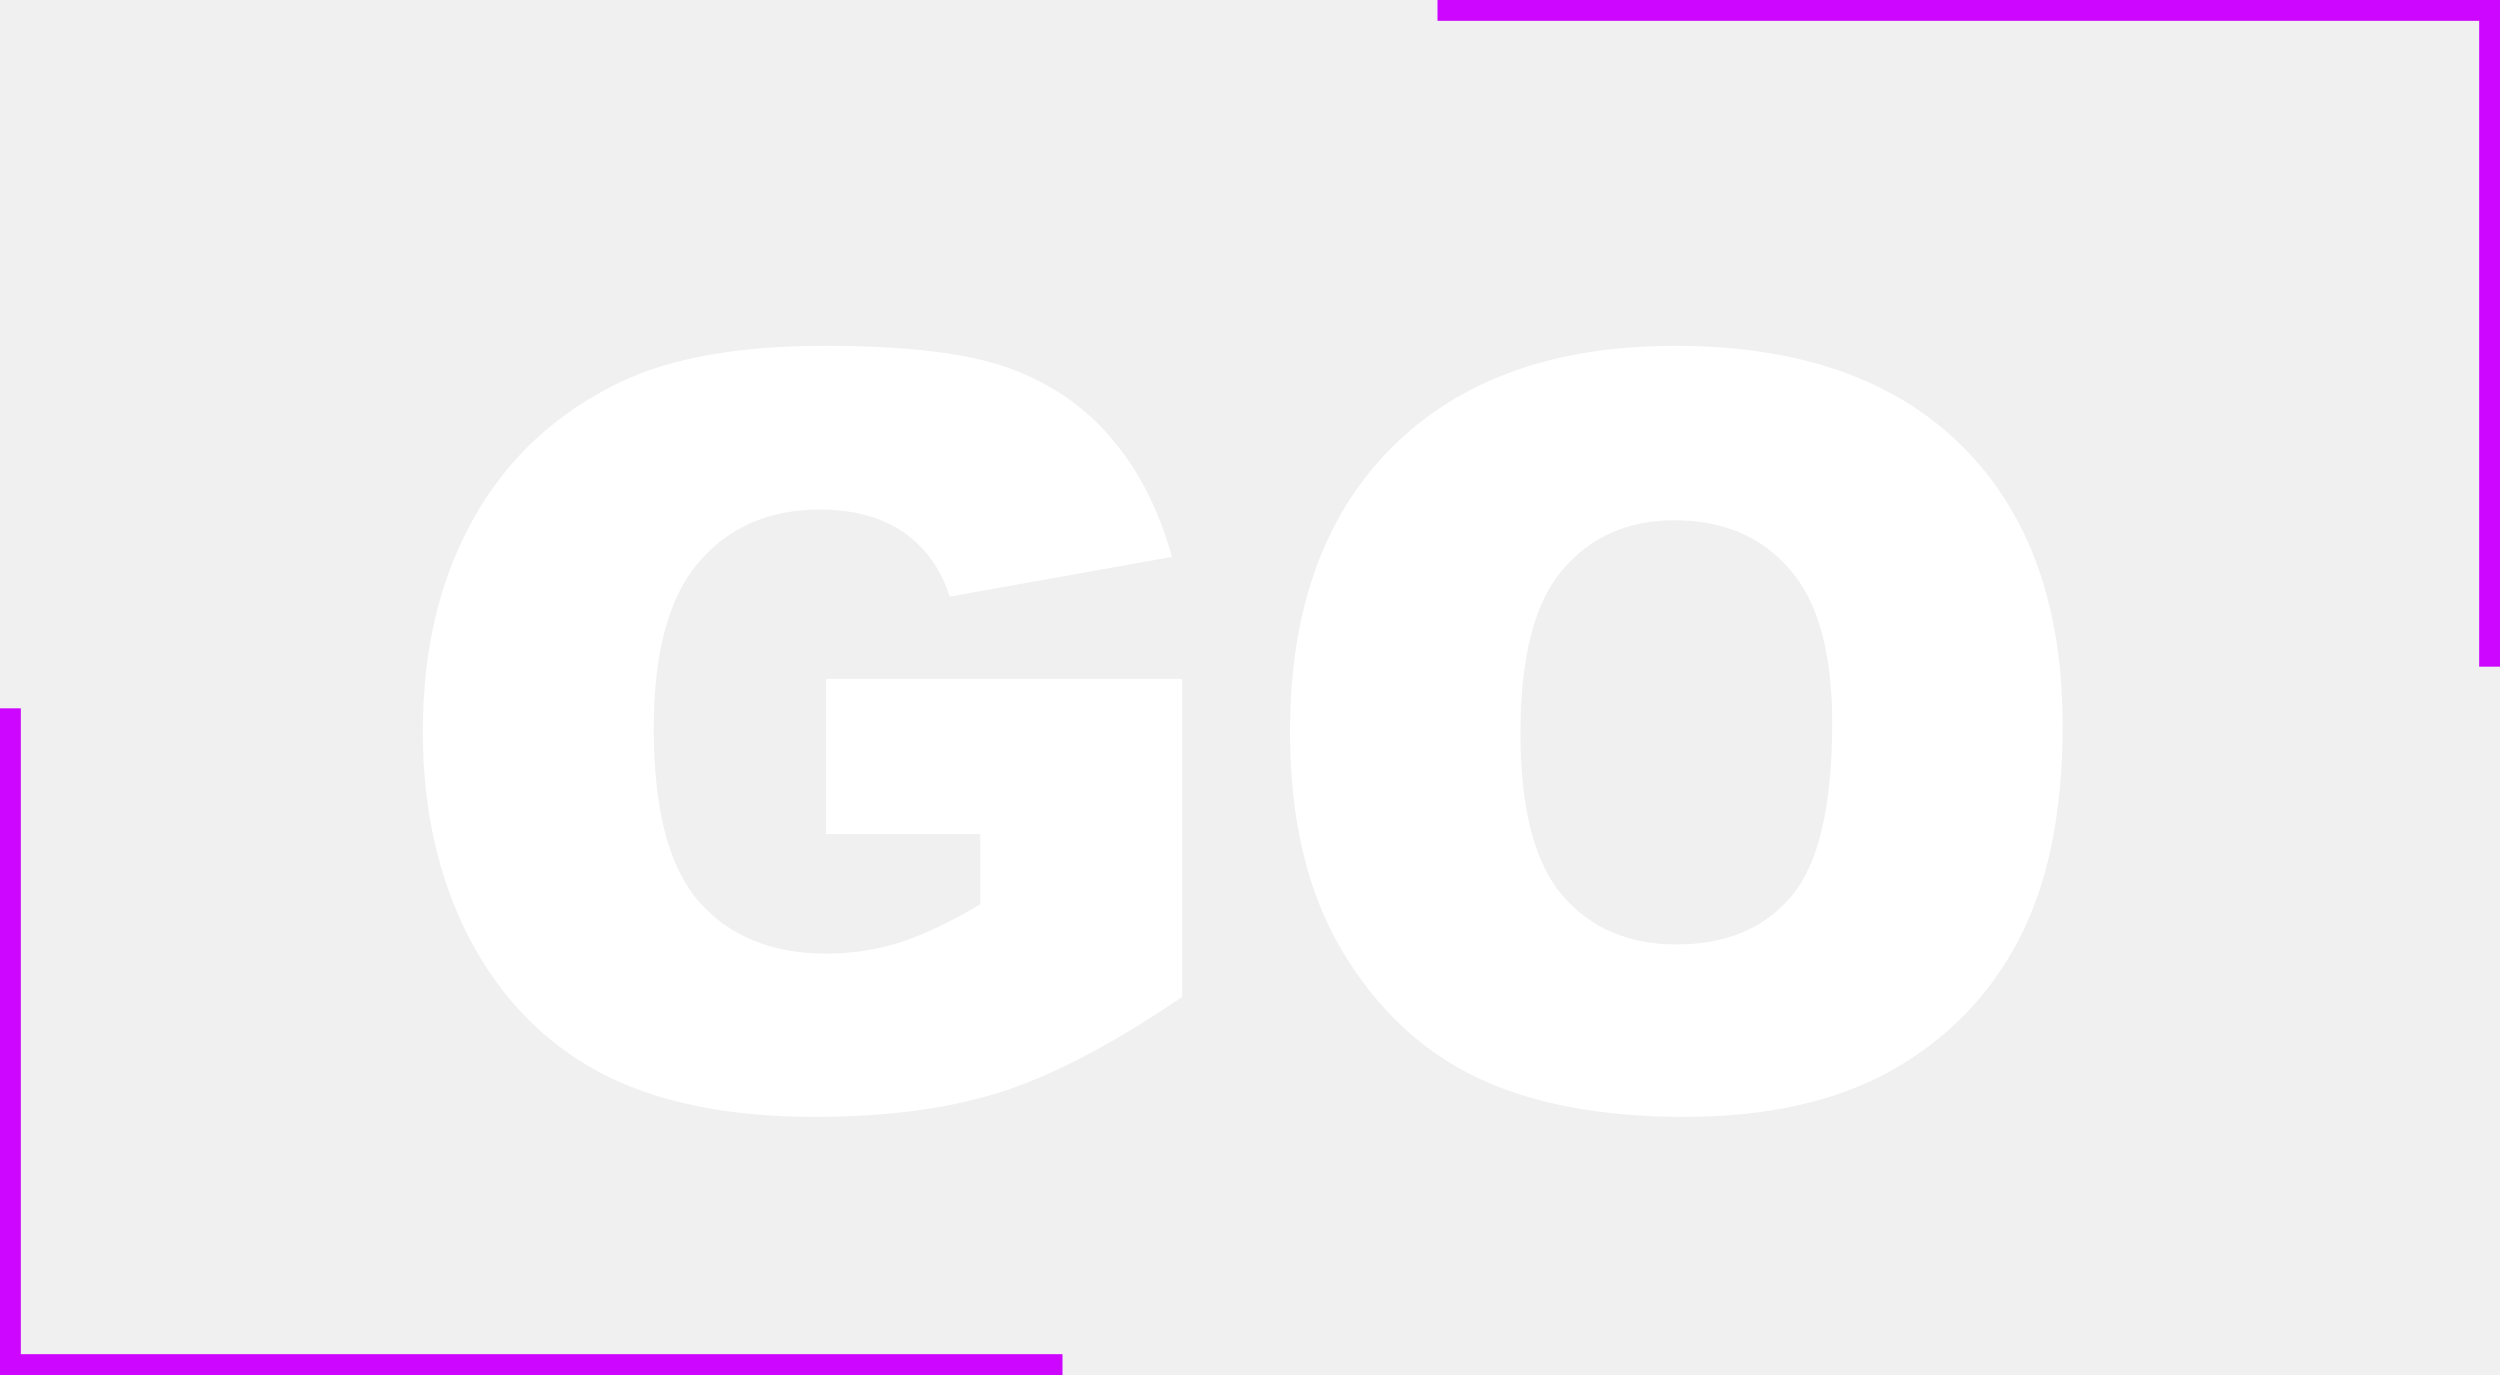
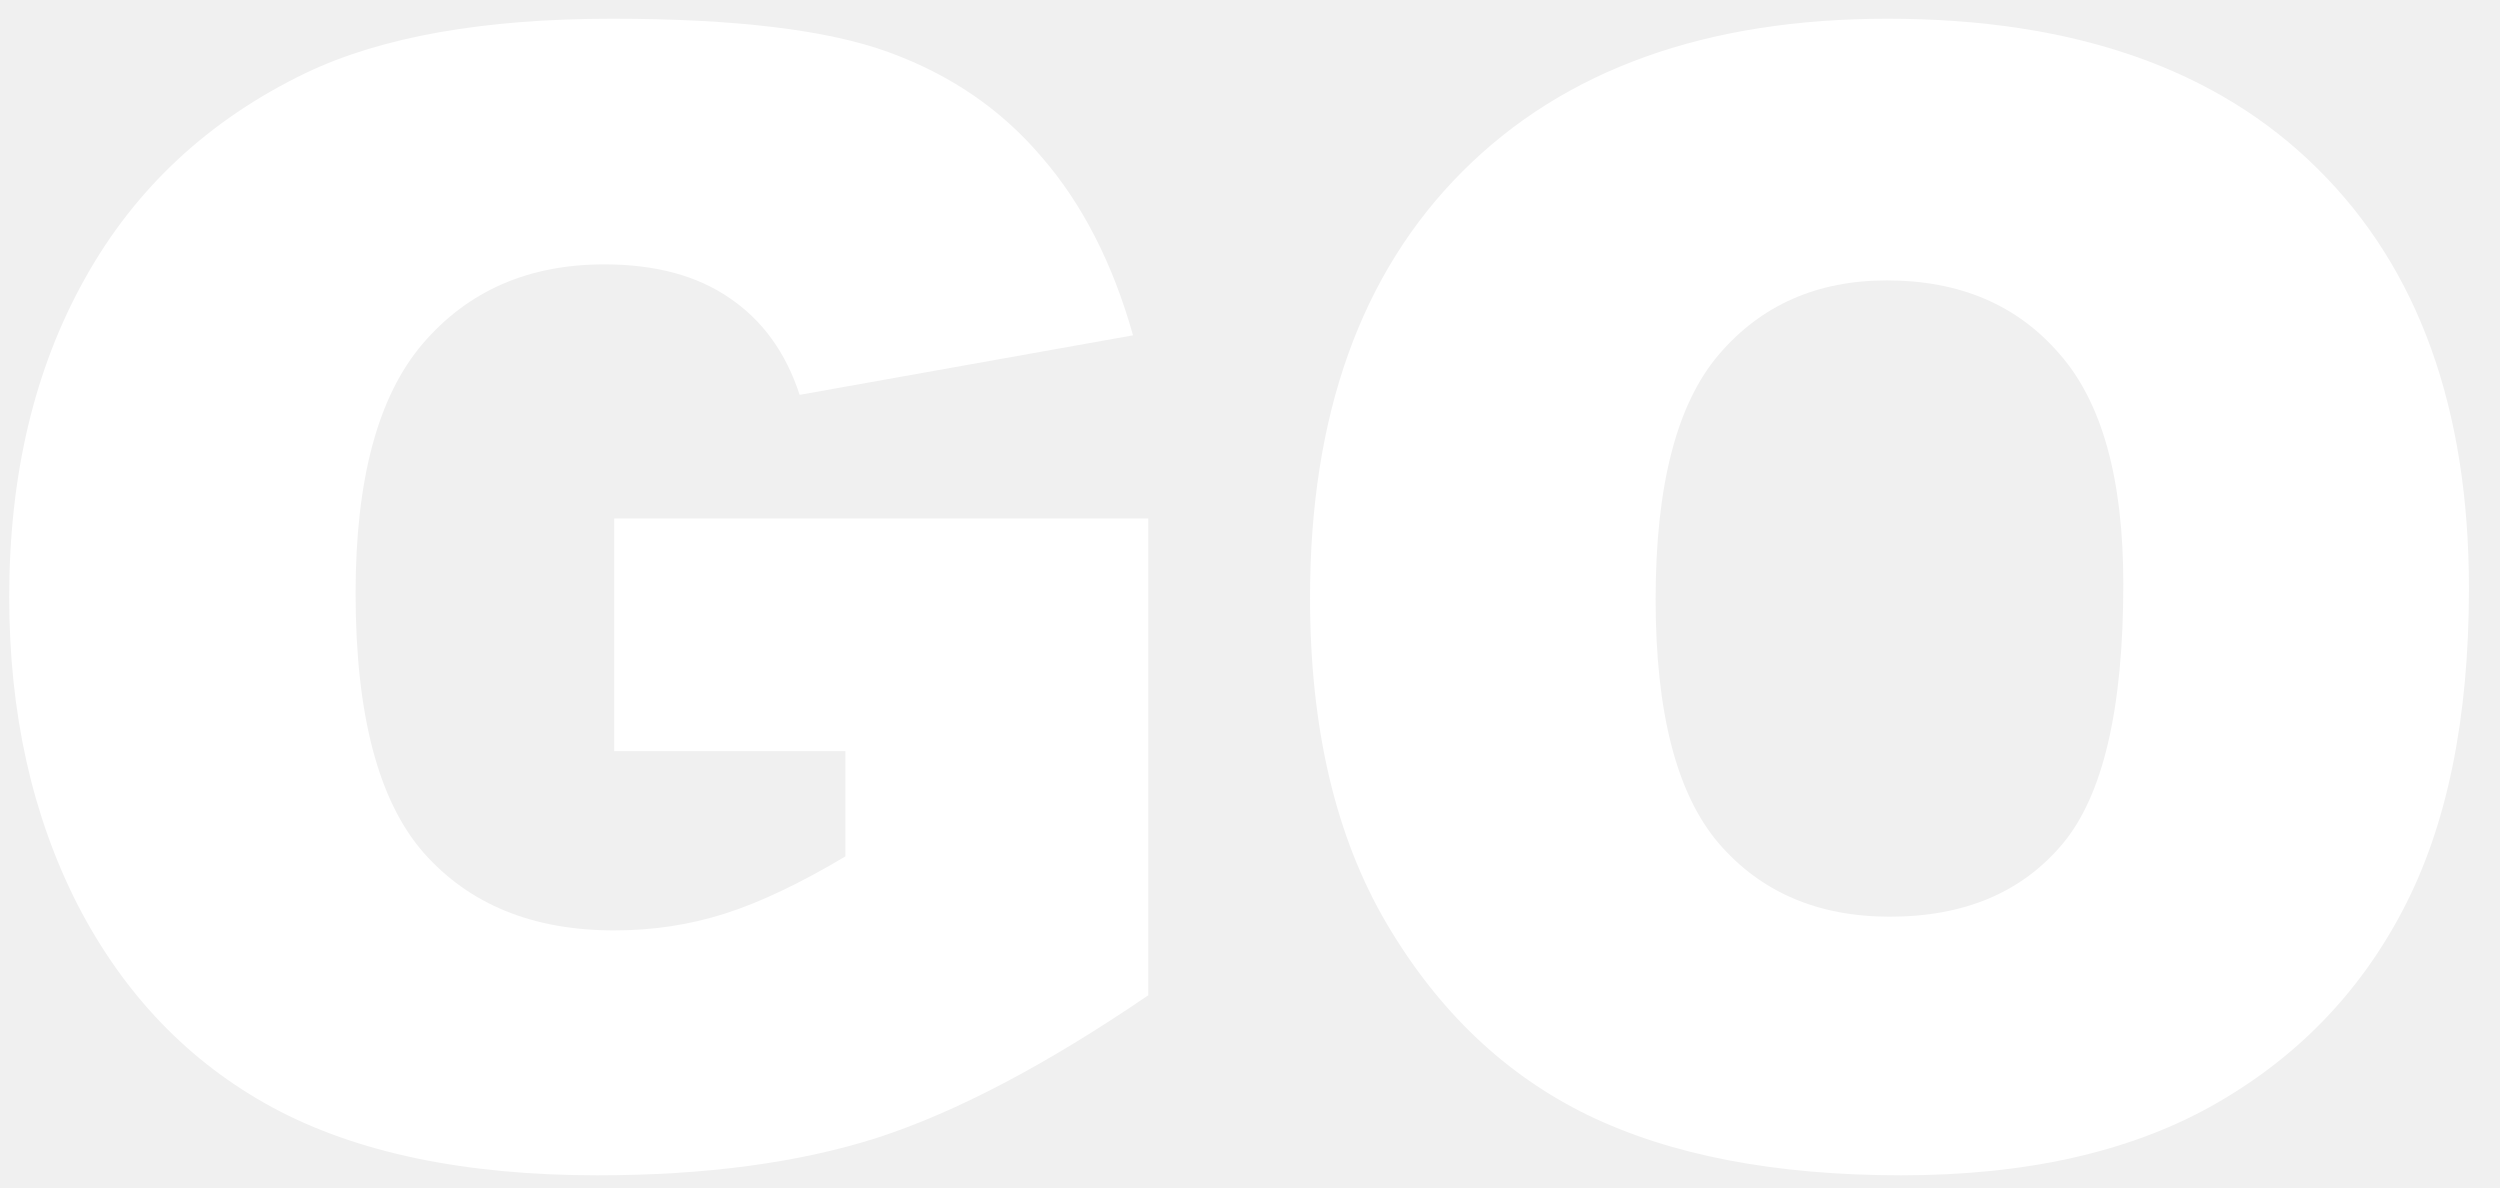
- <svg xmlns="http://www.w3.org/2000/svg" width="120" height="66" viewBox="0 0 120 66" fill="none">
-   <path d="M39.655 40.036V32.59H56.745V47.849C53.474 50.078 50.577 51.6 48.054 52.414C45.547 53.212 42.569 53.61 39.118 53.61C34.87 53.61 31.403 52.886 28.718 51.438C26.049 49.989 23.973 47.832 22.492 44.968C21.027 42.103 20.295 38.815 20.295 35.105C20.295 31.198 21.101 27.805 22.712 24.924C24.323 22.027 26.683 19.829 29.792 18.332C32.217 17.176 35.48 16.599 39.582 16.599C43.537 16.599 46.491 16.957 48.444 17.673C50.414 18.389 52.041 19.504 53.327 21.018C54.629 22.515 55.606 24.419 56.257 26.73L45.588 28.635C45.148 27.284 44.4 26.25 43.342 25.534C42.3 24.818 40.965 24.46 39.338 24.46C36.913 24.46 34.976 25.306 33.527 26.999C32.095 28.675 31.379 31.337 31.379 34.982C31.379 38.856 32.103 41.623 33.552 43.283C35.017 44.943 37.051 45.773 39.655 45.773C40.892 45.773 42.072 45.594 43.195 45.236C44.318 44.878 45.604 44.268 47.053 43.405V40.036H39.655Z" fill="white" />
-   <path d="M61.921 35.129C61.921 29.286 63.548 24.737 66.804 21.481C70.059 18.226 74.592 16.599 80.402 16.599C86.359 16.599 90.949 18.202 94.172 21.408C97.394 24.598 99.006 29.074 99.006 34.836C99.006 39.019 98.298 42.453 96.882 45.139C95.482 47.808 93.448 49.891 90.778 51.389C88.125 52.87 84.813 53.61 80.842 53.61C76.805 53.61 73.461 52.967 70.808 51.682C68.171 50.396 66.031 48.361 64.387 45.578C62.743 42.795 61.921 39.312 61.921 35.129ZM72.981 35.178C72.981 38.791 73.648 41.387 74.982 42.966C76.333 44.545 78.164 45.334 80.476 45.334C82.852 45.334 84.691 44.561 85.993 43.015C87.295 41.468 87.946 38.693 87.946 34.69C87.946 31.32 87.263 28.863 85.895 27.316C84.545 25.754 82.705 24.973 80.378 24.973C78.148 24.973 76.358 25.762 75.007 27.341C73.656 28.92 72.981 31.532 72.981 35.178Z" fill="white" />
-   <path d="M0 34H1V66H0V34Z" fill="#CD06FF" />
-   <path d="M0 66V65H51V66H0Z" fill="#CD06FF" />
-   <path d="M120 32H119V0H120V32Z" fill="#CD06FF" />
-   <path d="M120 0V1H69V0H120Z" fill="#CD06FF" />
+ <svg xmlns="http://www.w3.org/2000/svg" width="80" height="38" viewBox="0 0 80 38" fill="none">
+   <path d="M19.655 24.036V16.59H36.745V31.849C33.474 34.078 30.576 35.6 28.054 36.414C25.547 37.212 22.569 37.61 19.118 37.61C14.87 37.61 11.403 36.886 8.718 35.438C6.048 33.989 3.973 31.832 2.492 28.968C1.027 26.103 0.295 22.815 0.295 19.105C0.295 15.198 1.101 11.805 2.712 8.924C4.323 6.027 6.683 3.829 9.792 2.332C12.217 1.176 15.48 0.599 19.582 0.599C23.537 0.599 26.491 0.957 28.444 1.673C30.414 2.389 32.041 3.504 33.327 5.018C34.629 6.515 35.606 8.419 36.257 10.73L25.588 12.635C25.148 11.284 24.4 10.25 23.342 9.534C22.3 8.818 20.965 8.46 19.338 8.46C16.913 8.46 14.976 9.306 13.527 10.999C12.095 12.675 11.379 15.337 11.379 18.982C11.379 22.856 12.103 25.623 13.552 27.283C15.017 28.943 17.051 29.773 19.655 29.773C20.892 29.773 22.072 29.594 23.195 29.236C24.318 28.878 25.604 28.268 27.053 27.405V24.036H19.655Z" fill="white" />
+   <path d="M41.921 19.129C41.921 13.286 43.548 8.737 46.804 5.481C50.059 2.226 54.592 0.599 60.402 0.599C66.359 0.599 70.949 2.202 74.172 5.408C77.394 8.598 79.006 13.074 79.006 18.836C79.006 23.019 78.298 26.453 76.882 29.139C75.482 31.808 73.448 33.891 70.778 35.389C68.125 36.87 64.813 37.61 60.842 37.61C56.805 37.61 53.461 36.967 50.808 35.682C48.171 34.396 46.031 32.361 44.387 29.578C42.743 26.795 41.921 23.312 41.921 19.129ZM52.98 19.178C52.98 22.791 53.648 25.387 54.982 26.966C56.333 28.545 58.164 29.334 60.476 29.334C62.852 29.334 64.691 28.561 65.993 27.015C67.295 25.468 67.946 22.693 67.946 18.689C67.946 15.32 67.263 12.863 65.895 11.316C64.545 9.754 62.705 8.973 60.378 8.973C58.148 8.973 56.358 9.762 55.007 11.341C53.656 12.92 52.98 15.532 52.98 19.178Z" fill="white" />
</svg>
